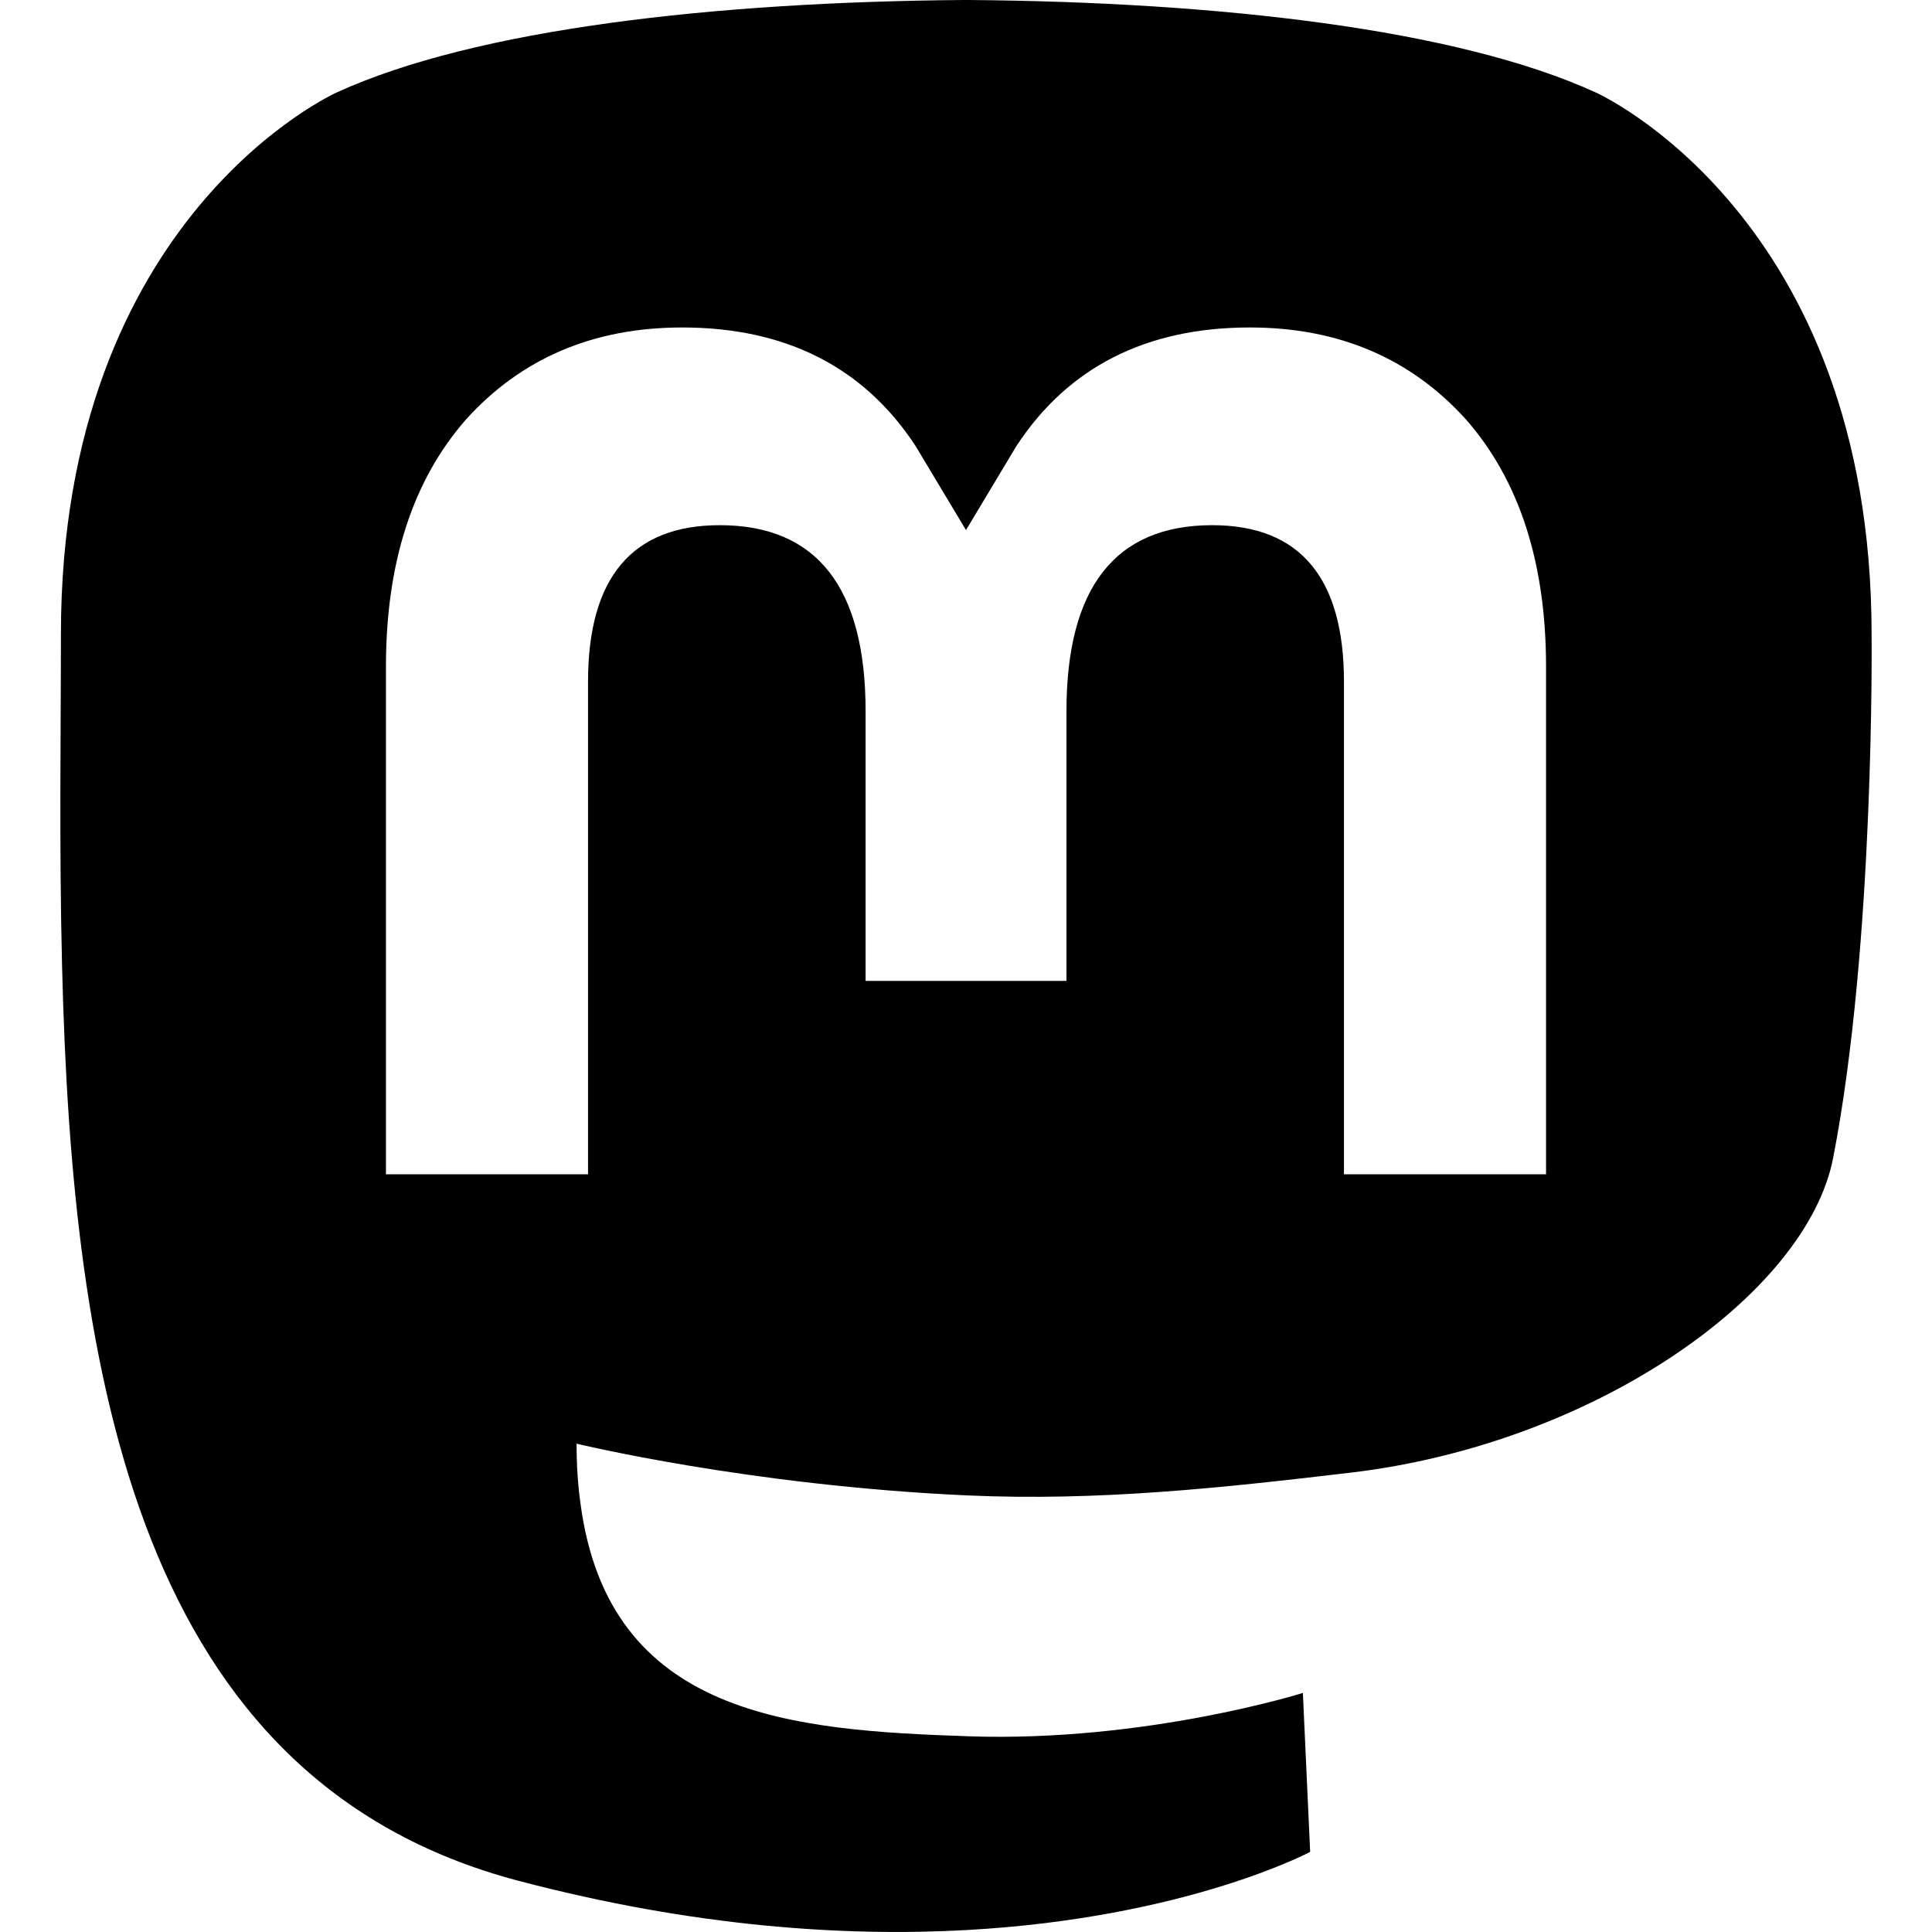
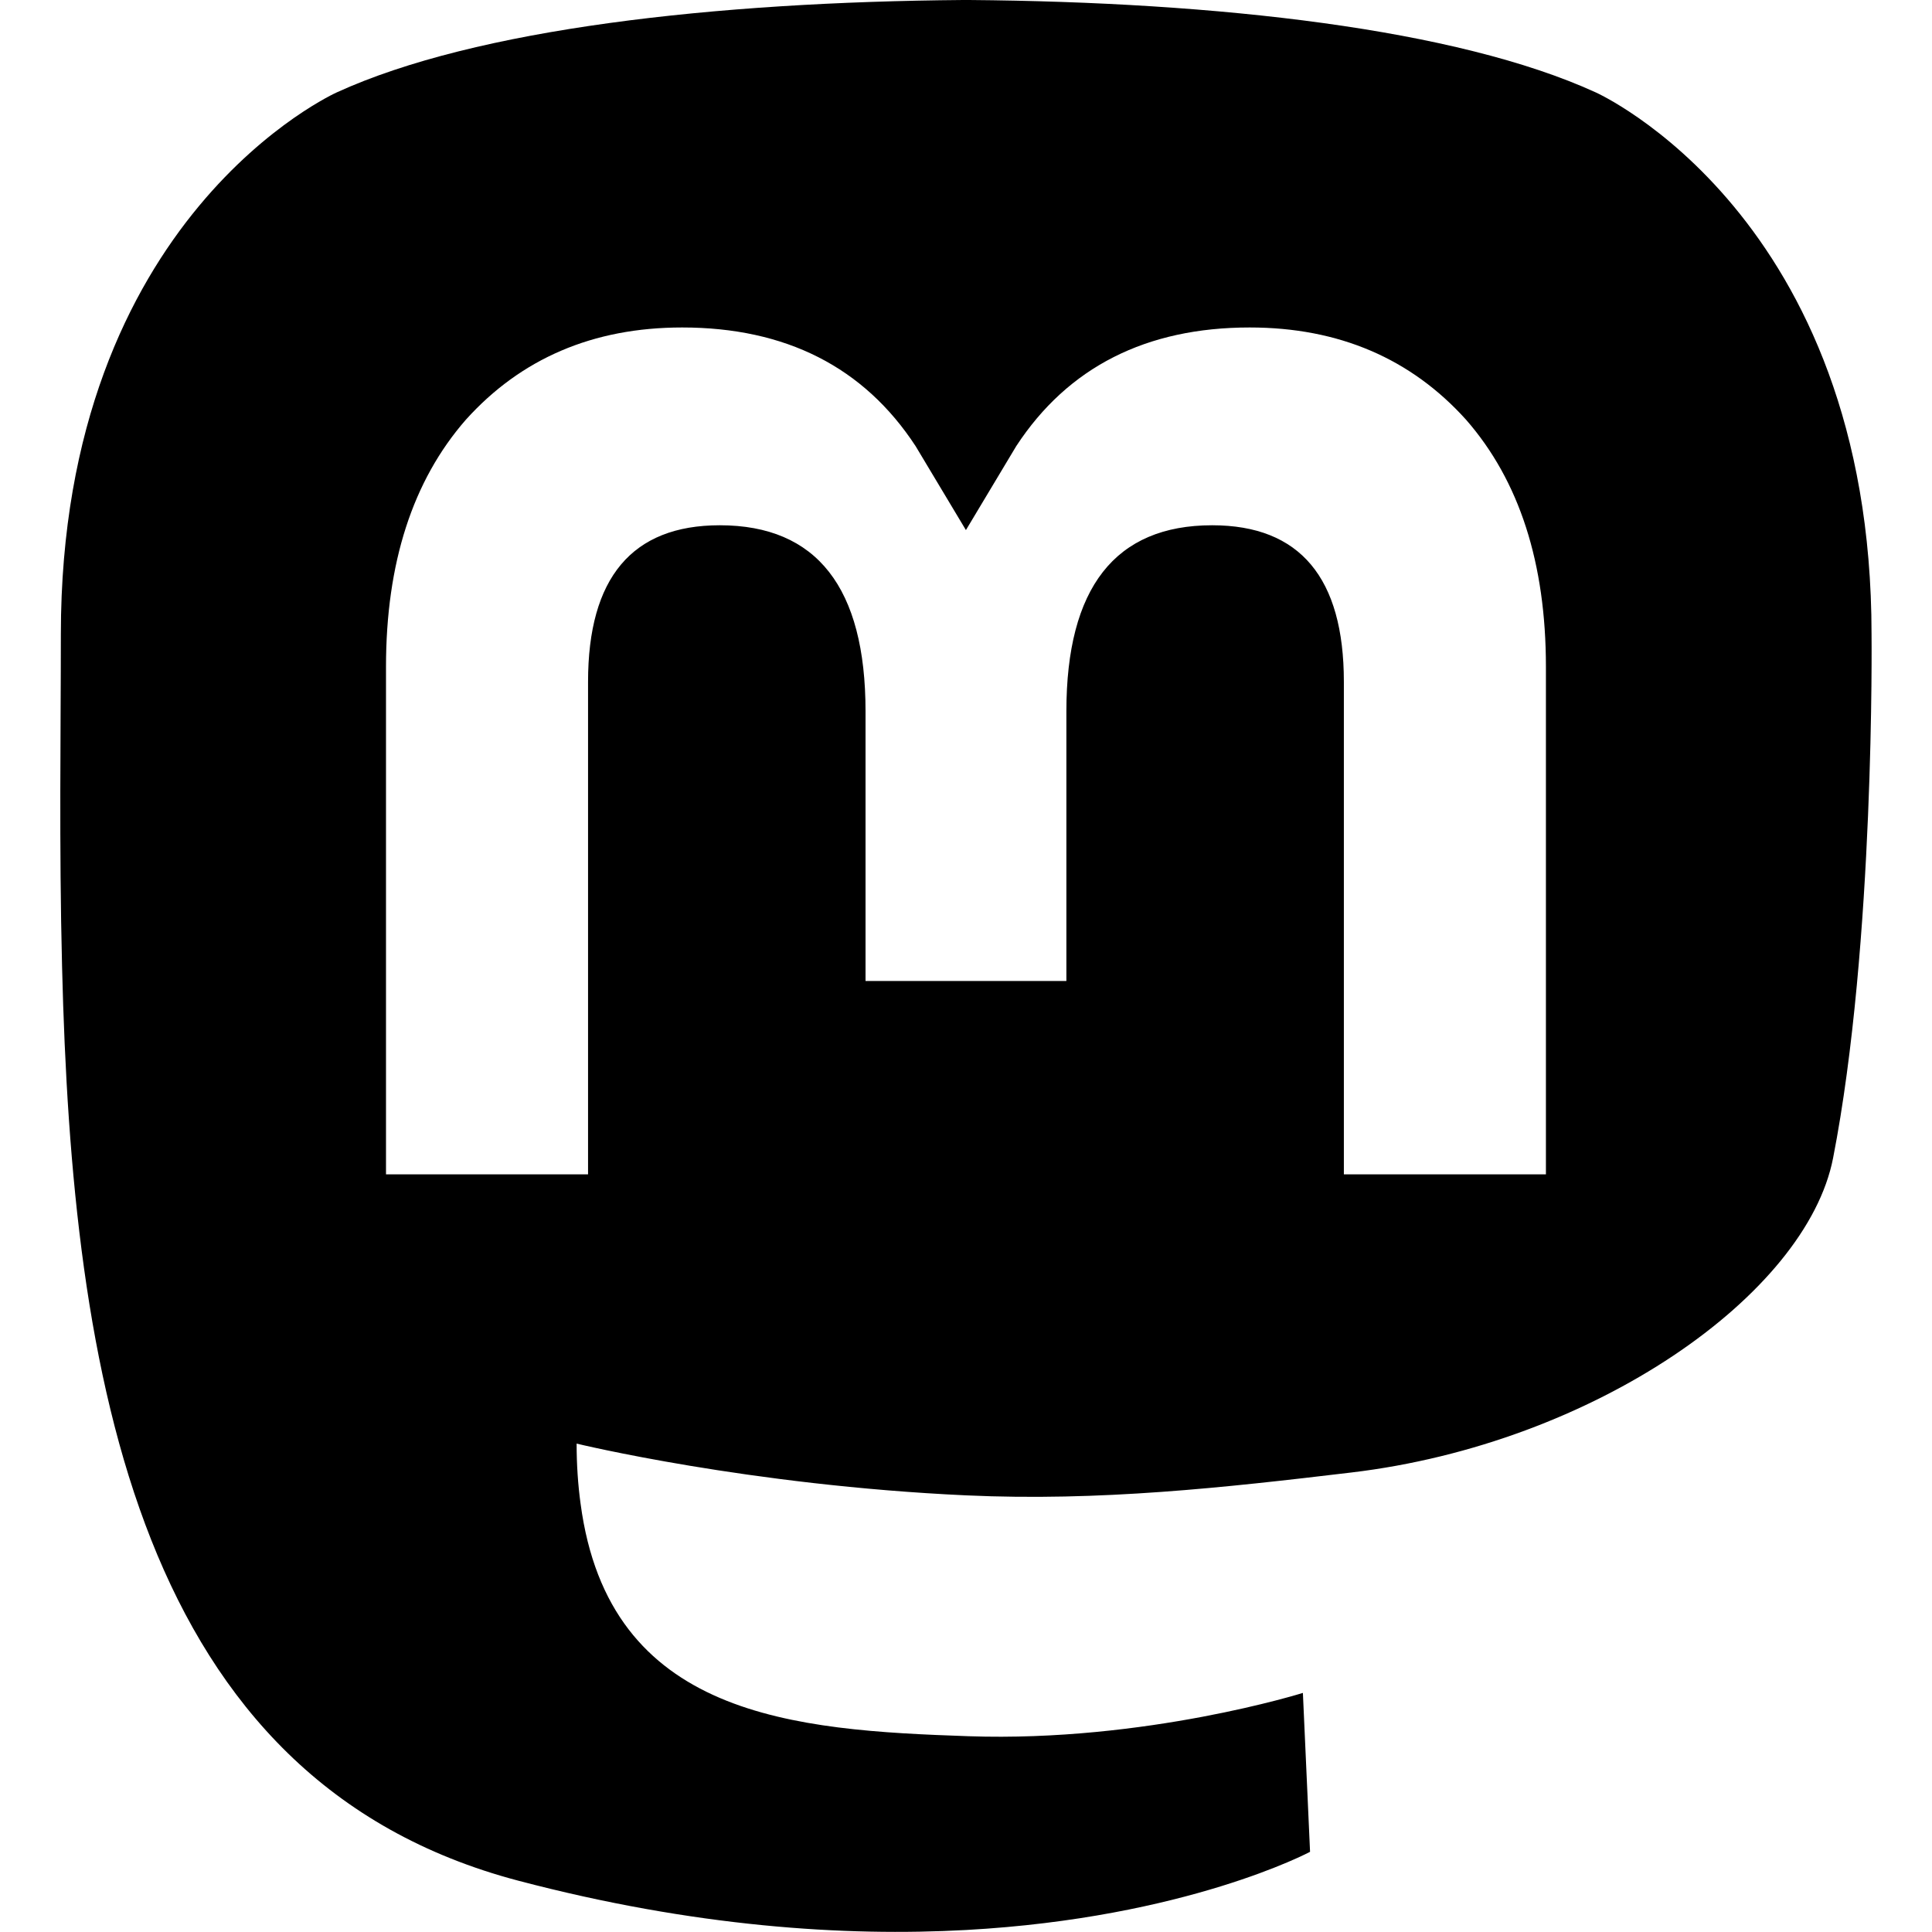
- <svg xmlns="http://www.w3.org/2000/svg" width="24" height="24" viewBox="0 0 24 24" fill="currentColor">
-   <svg width="24" height="24" viewBox="0 0 30 30" fill="currentColor">
-     <defs id="defs10" />
-     <path id="path2" d="m 14.956,0 c -3.855,0.031 -7.563,0.447 -9.724,1.434 0,0 -4.286,1.907 -4.286,8.415 0,1.49 -0.029,3.272 0.018,5.162 0.156,6.364 1.173,12.637 7.087,14.194 2.727,0.718 5.068,0.869 6.954,0.765 3.419,-0.189 5.339,-1.214 5.339,-1.214 L 20.231,26.288 c 0,0 -2.444,0.767 -5.188,0.673 -2.719,-0.093 -5.589,-0.292 -6.029,-3.613 -0.041,-0.292 -0.061,-0.604 -0.061,-0.931 0,0 2.669,0.649 6.052,0.803 2.068,0.094 4.008,-0.121 5.978,-0.354 3.778,-0.449 7.067,-2.765 7.481,-4.881 0.651,-3.334 0.598,-8.135 0.598,-8.135 0,-6.508 -4.285,-8.415 -4.285,-8.415 C 22.615,0.447 18.905,0.031 15.05,0 Z m -4.363,5.085 c 1.606,0 2.821,0.614 3.625,1.842 l 0.782,1.304 0.782,-1.304 c 0.804,-1.228 2.02,-1.842 3.625,-1.842 1.388,0 2.506,0.485 3.36,1.432 0.828,0.947 1.24,2.227 1.24,3.837 v 7.88 h -3.138 v -7.648 c 0,-1.612 -0.682,-2.431 -2.046,-2.431 -1.508,0 -2.263,0.971 -2.263,2.89 v 4.186 h -3.119 v -4.186 c 0,-1.92 -0.756,-2.89 -2.264,-2.89 -1.364,0 -2.046,0.818 -2.046,2.431 v 7.648 H 5.993 v -7.88 c 0,-1.61 0.412,-2.89 1.24,-3.837 C 8.087,5.57 9.205,5.085 10.593,5.085 Z" style="stroke-width:0.13;fill:currentColor;fill-opacity:1" />
-   </svg>
+ <svg xmlns="http://www.w3.org/2000/svg" width="24" height="24" viewBox="0 0 24 24">
+   <path class="foreground" d="m 11.964 0 c -3.084 0.025 -6.05 0.357 -7.779 1.147 0 0 -3.429 1.526 -3.429 6.732 0 1.192 -0.023 2.618 0.015 4.129 0.124 5.091 0.938 10.109 5.669 11.355 2.181 0.574 4.055 0.695 5.563 0.612 2.735 -0.151 4.271 -0.971 4.271 -0.971 L 16.185 21.03 c 0 0 -1.955 0.613 -4.15 0.538 -2.175 -0.074 -4.471 -0.233 -4.823 -2.89 -0.032 -0.233 -0.049 -0.483 -0.049 -0.745 0 0 2.135 0.519 4.841 0.643 1.655 0.076 3.206 -0.096 4.782 -0.284 3.022 -0.359 5.654 -2.212 5.985 -3.905 0.521 -2.667 0.478 -6.508 0.478 -6.508 0 -5.206 -3.428 -6.732 -3.428 -6.732 C 18.092 0.357 15.124 0.025 12.04 0 Z m -3.49 4.068 c 1.285 0 2.257 0.491 2.9 1.474 l 0.625 1.043 0.625 -1.043 c 0.643 -0.983 1.616 -1.474 2.9 -1.474 1.11 0 2.005 0.388 2.688 1.146 0.662 0.757 0.992 1.781 0.992 3.07 v 6.304 h -2.51 v -6.119 c 0 -1.29 -0.545 -1.944 -1.636 -1.944 -1.206 0 -1.811 0.777 -1.811 2.312 v 3.349 h -2.495 v -3.349 c 0 -1.536 -0.605 -2.312 -1.811 -2.312 -1.091 0 -1.636 0.655 -1.636 1.944 v 6.119 H 4.795 v -6.304 c 0 -1.288 0.33 -2.312 0.992 -3.07 C 6.47 4.456 7.364 4.068 8.474 4.068 Z" />
</svg>
